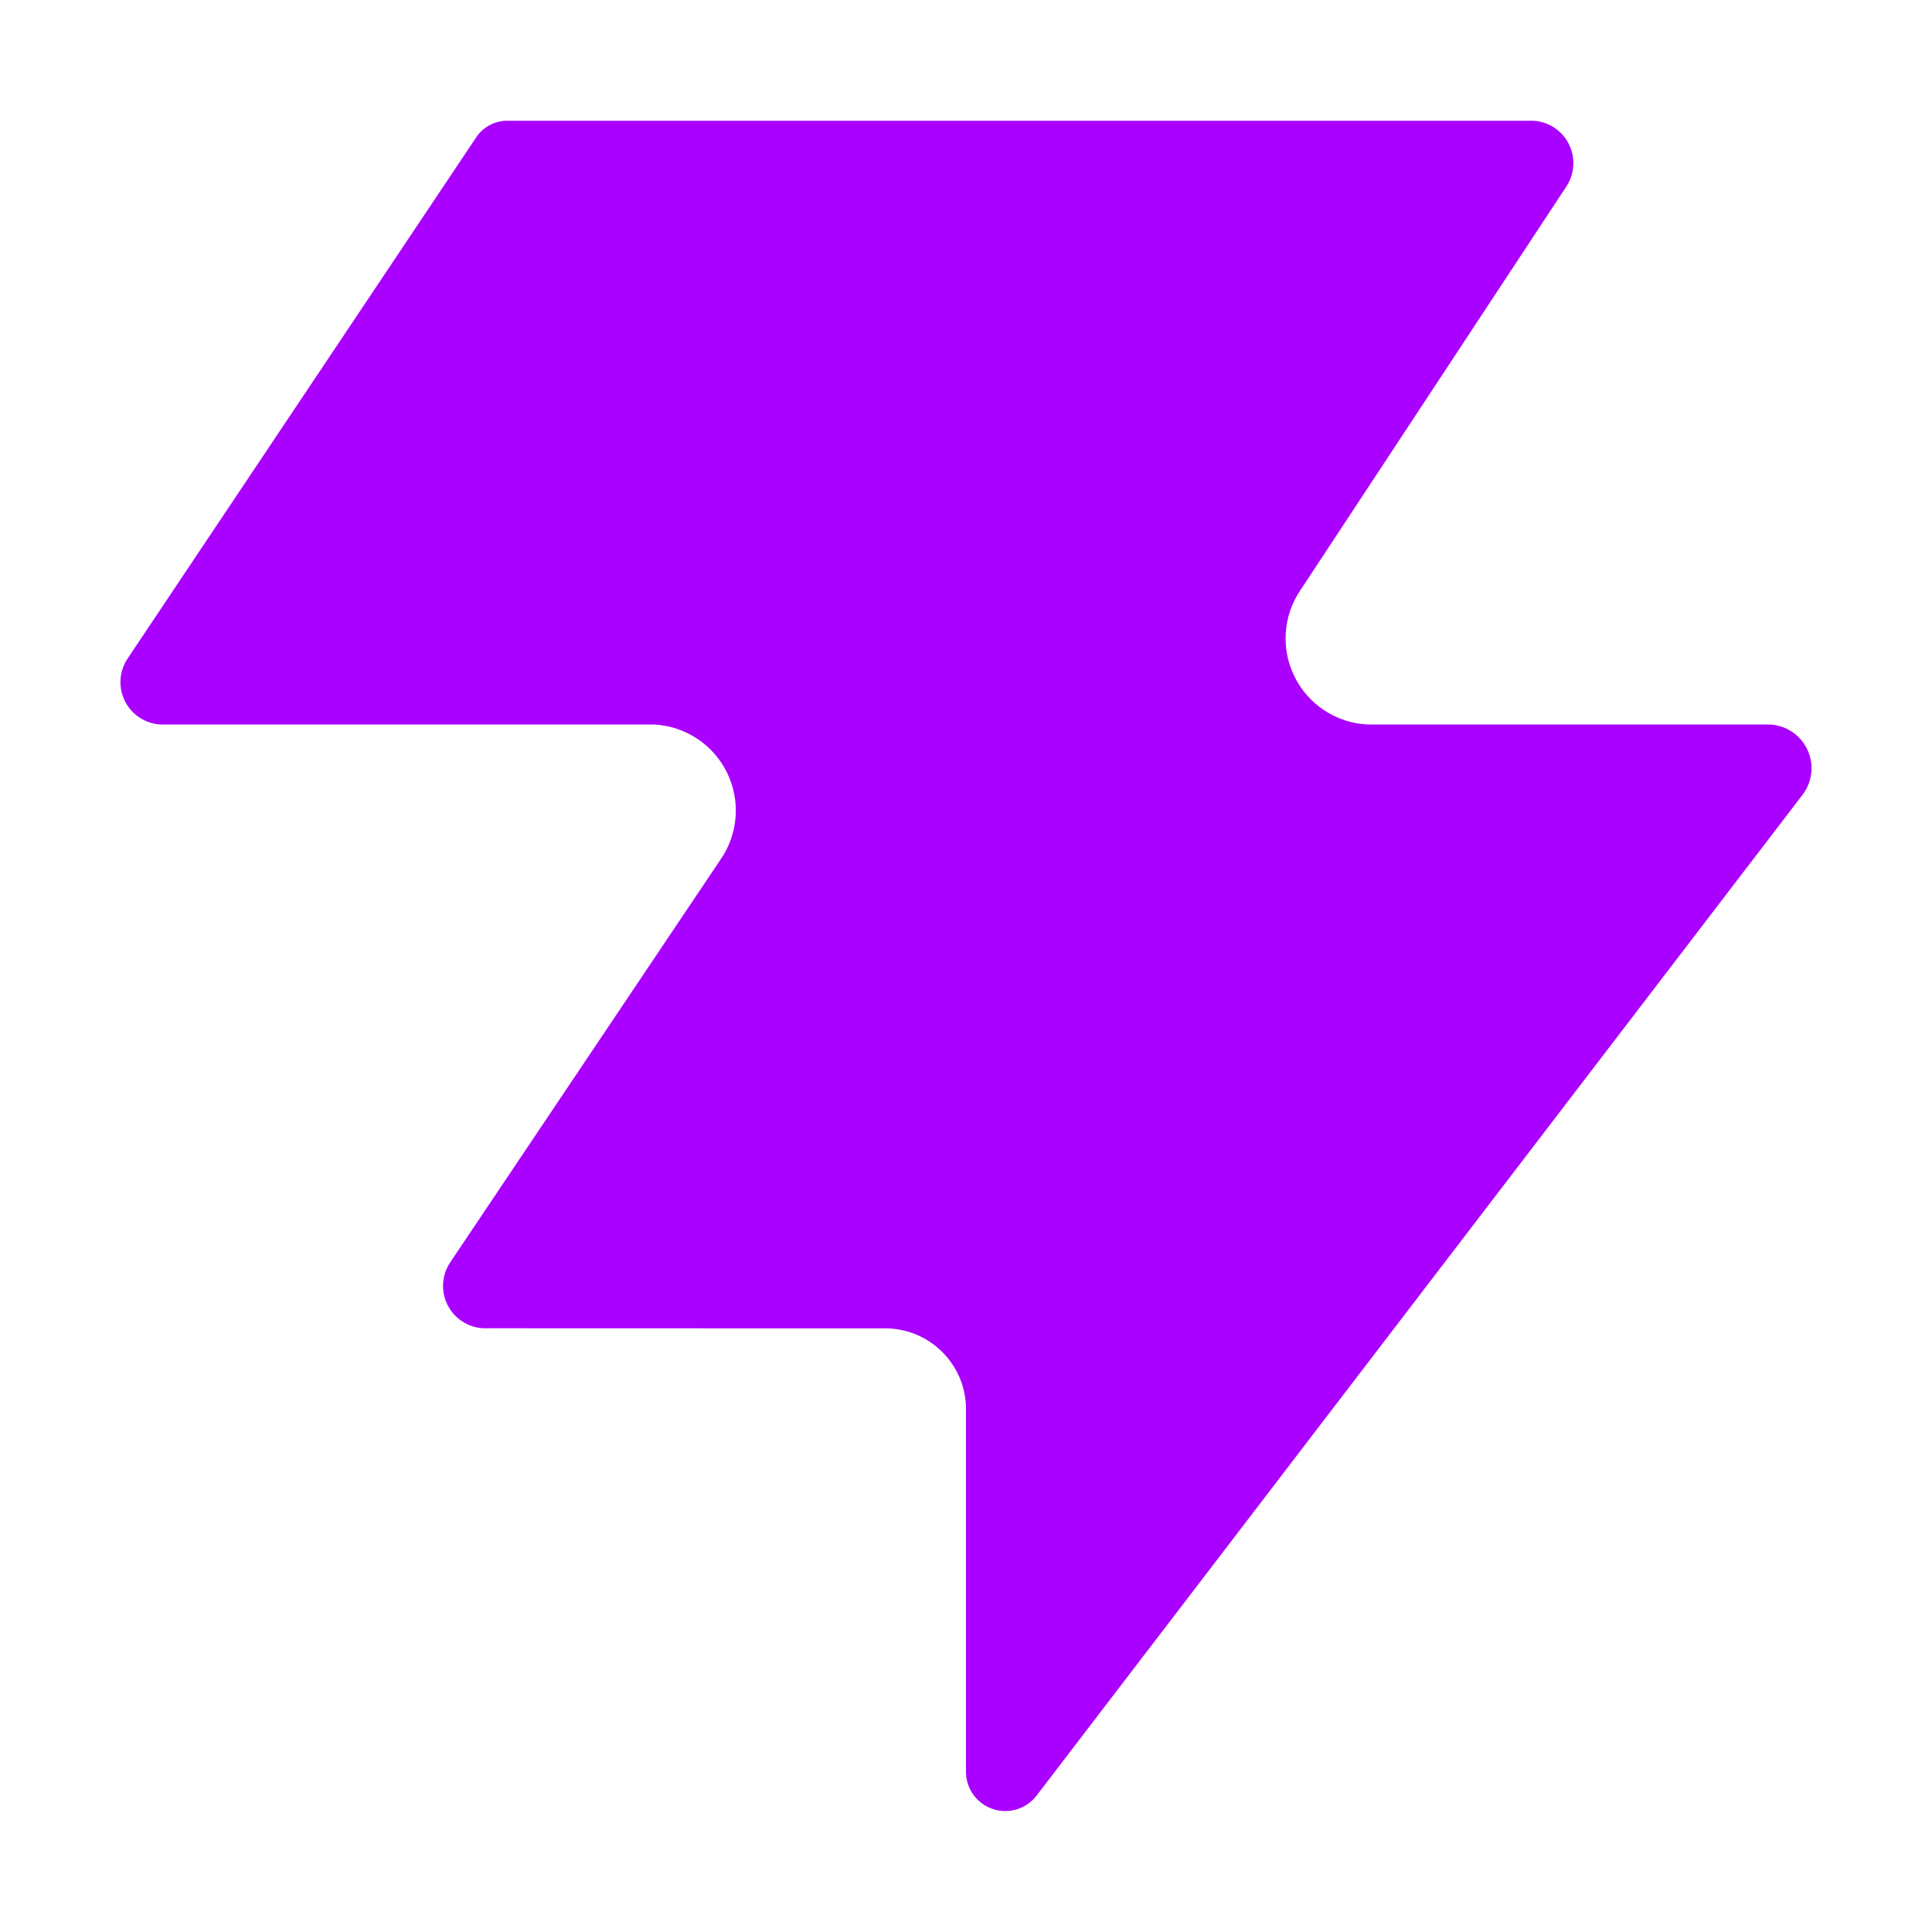
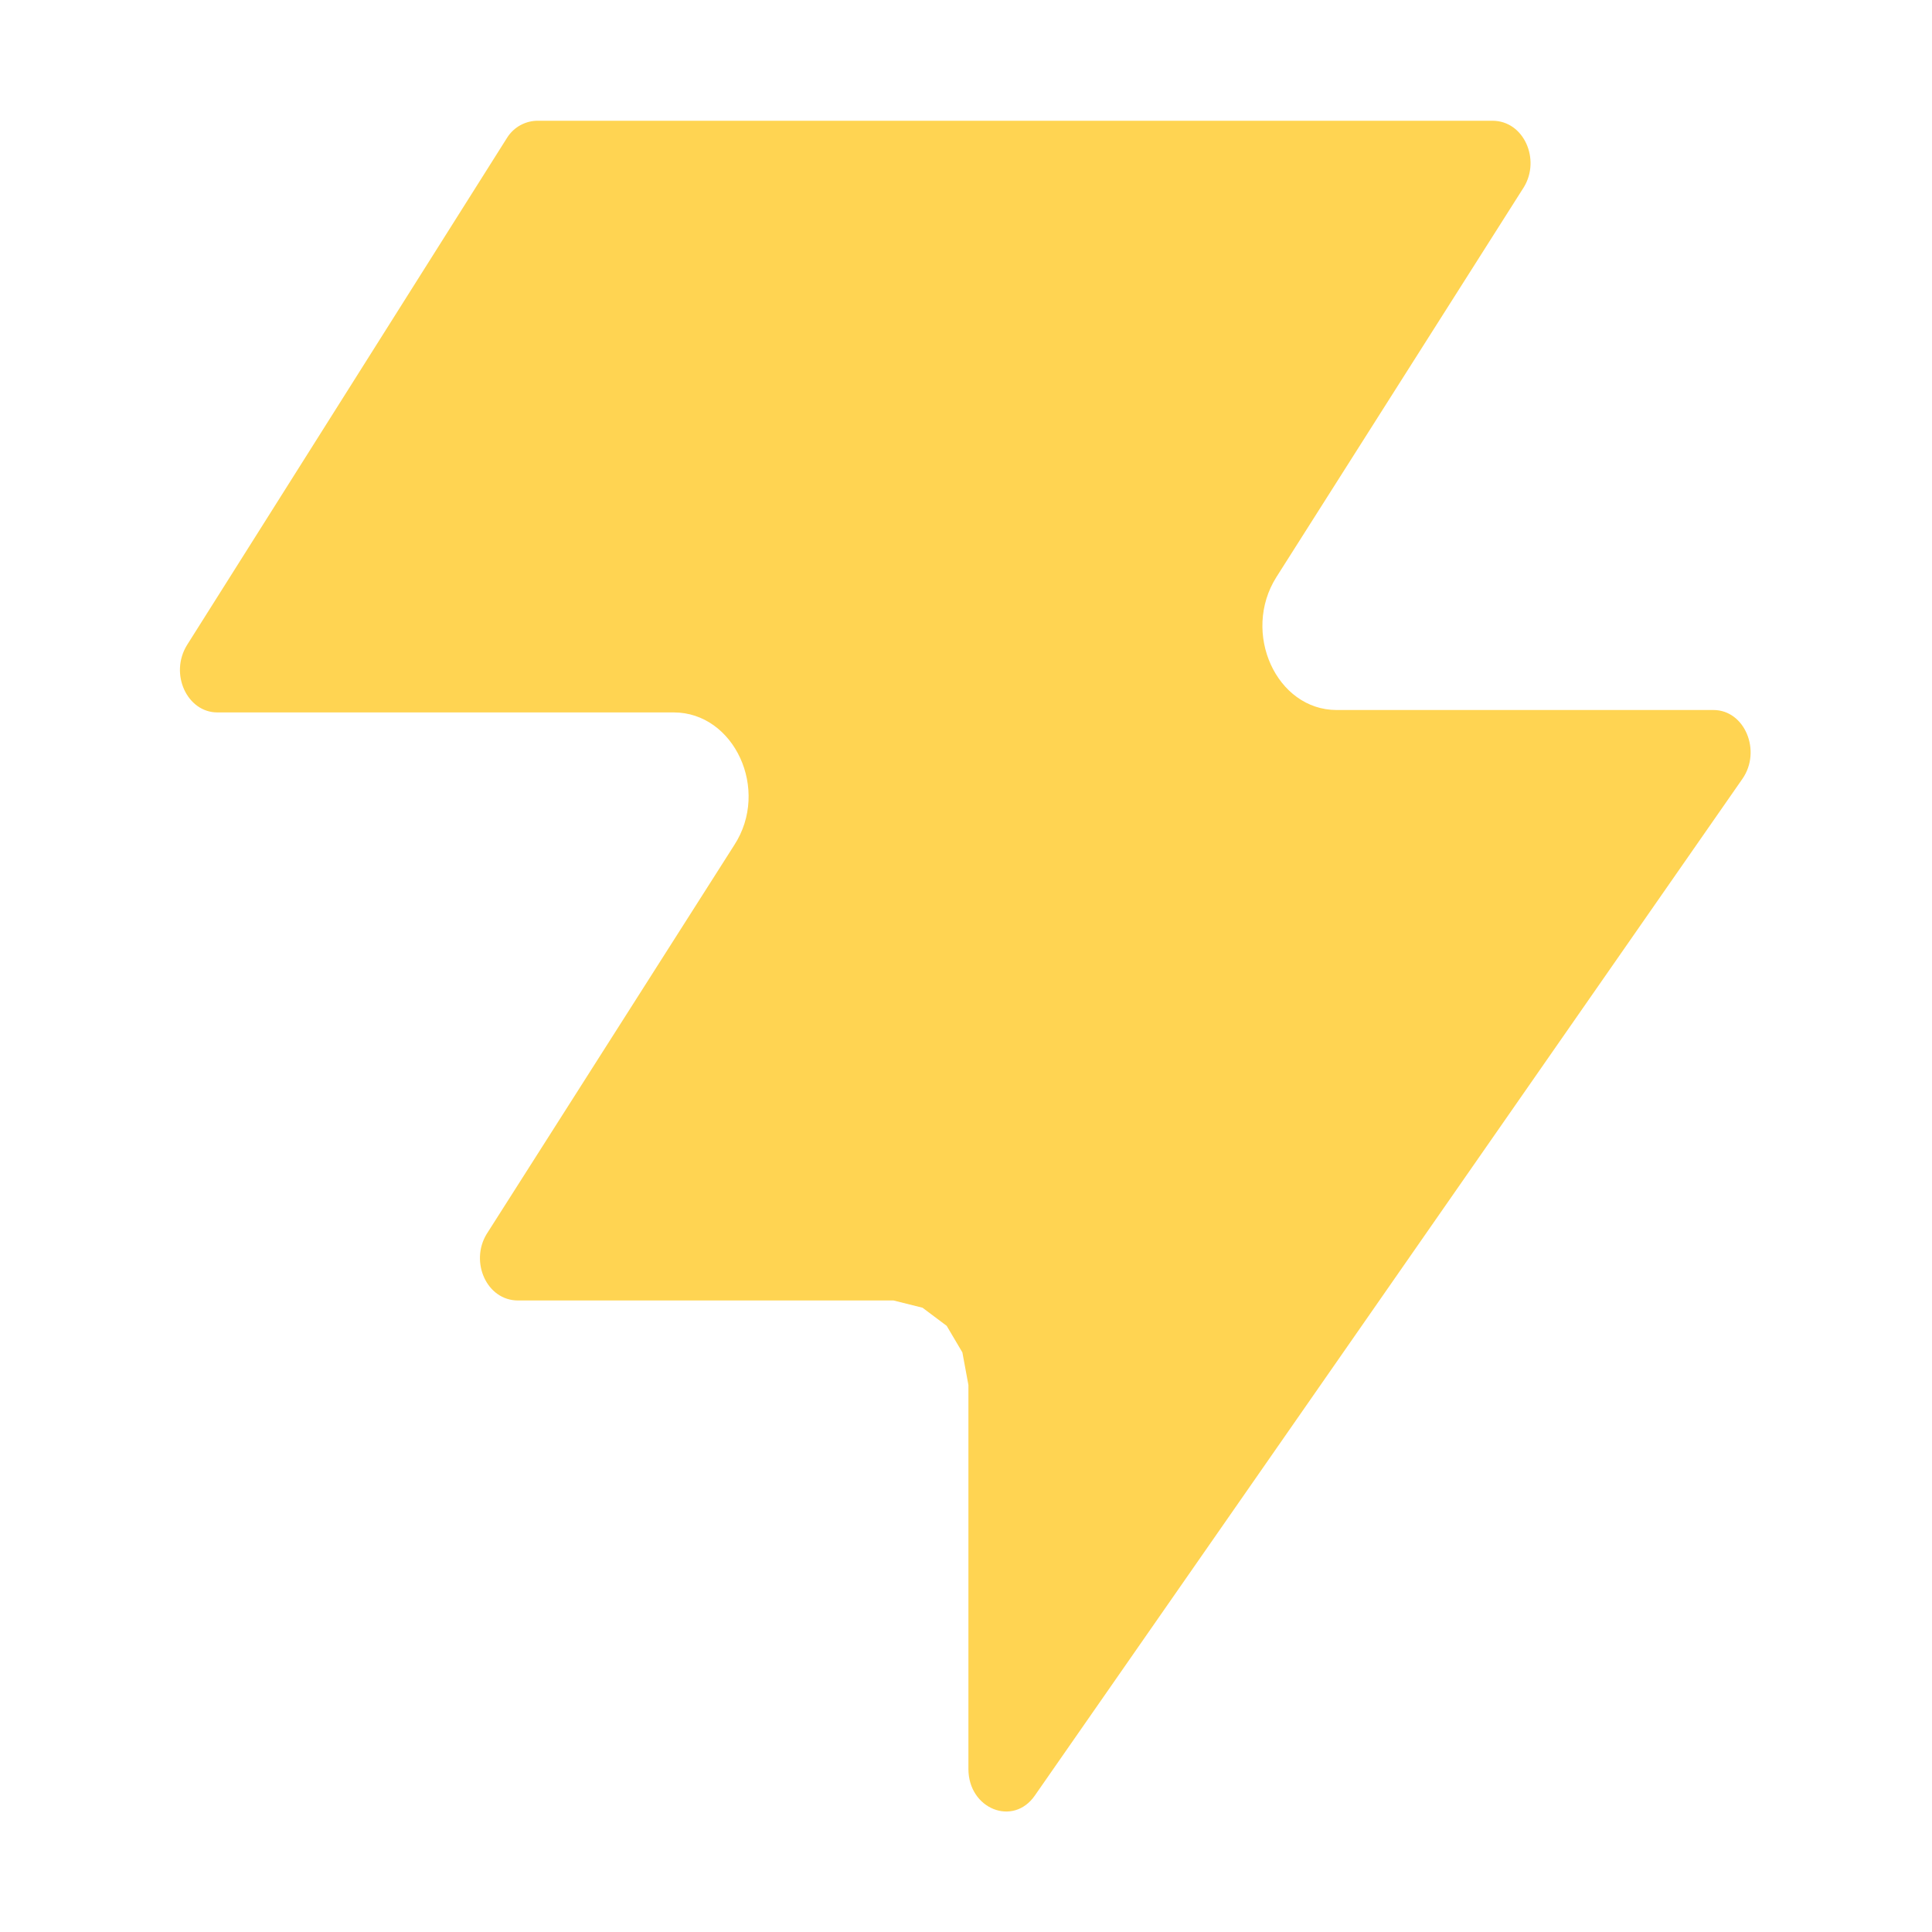
- <svg xmlns="http://www.w3.org/2000/svg" viewBox="0 0 32 32">
-   <path fill="#a0f" d="M29.313 12h-6.664a1.427 1.427 0 0 1-1.1-2.24l4.398-6.676A.703.703 0 0 0 25.397 2H8.428a.62.62 0 0 0-.55.289l-5.77 8.627A.703.703 0 0 0 2.658 12h8.175a1.427 1.427 0 0 1 1.099 2.24l-4.48 6.676A.702.702 0 0 0 8 22l6.695.002A1.34 1.34 0 0 1 16 23.375v5.934a.652.652 0 0 0 1.168.433l12.694-16.586a.725.725 0 0 0-.55-1.156" />
+ <svg xmlns="http://www.w3.org/2000/svg" viewBox="0 0 16 16" fill="#ffd452" color="#ffd452">
+   <path fill="currentColor" d="M8.57 14.87c-.18.26-.55.11-.55-.22v-3.18l-.05-.27-.13-.22-.2-.15-.24-.06H4.29c-.26 0-.4-.32-.26-.55L6.08 7c.3-.46 0-1.1-.5-1.1H1.8c-.25 0-.4-.32-.25-.56l2.65-4.2A.3.3 0 0 1 4.46 1h7.9c.26 0 .4.32.26.55l-2.05 3.23c-.29.46 0 1.1.5 1.1h3.12c.26 0 .4.34.24.57z" />
</svg>
